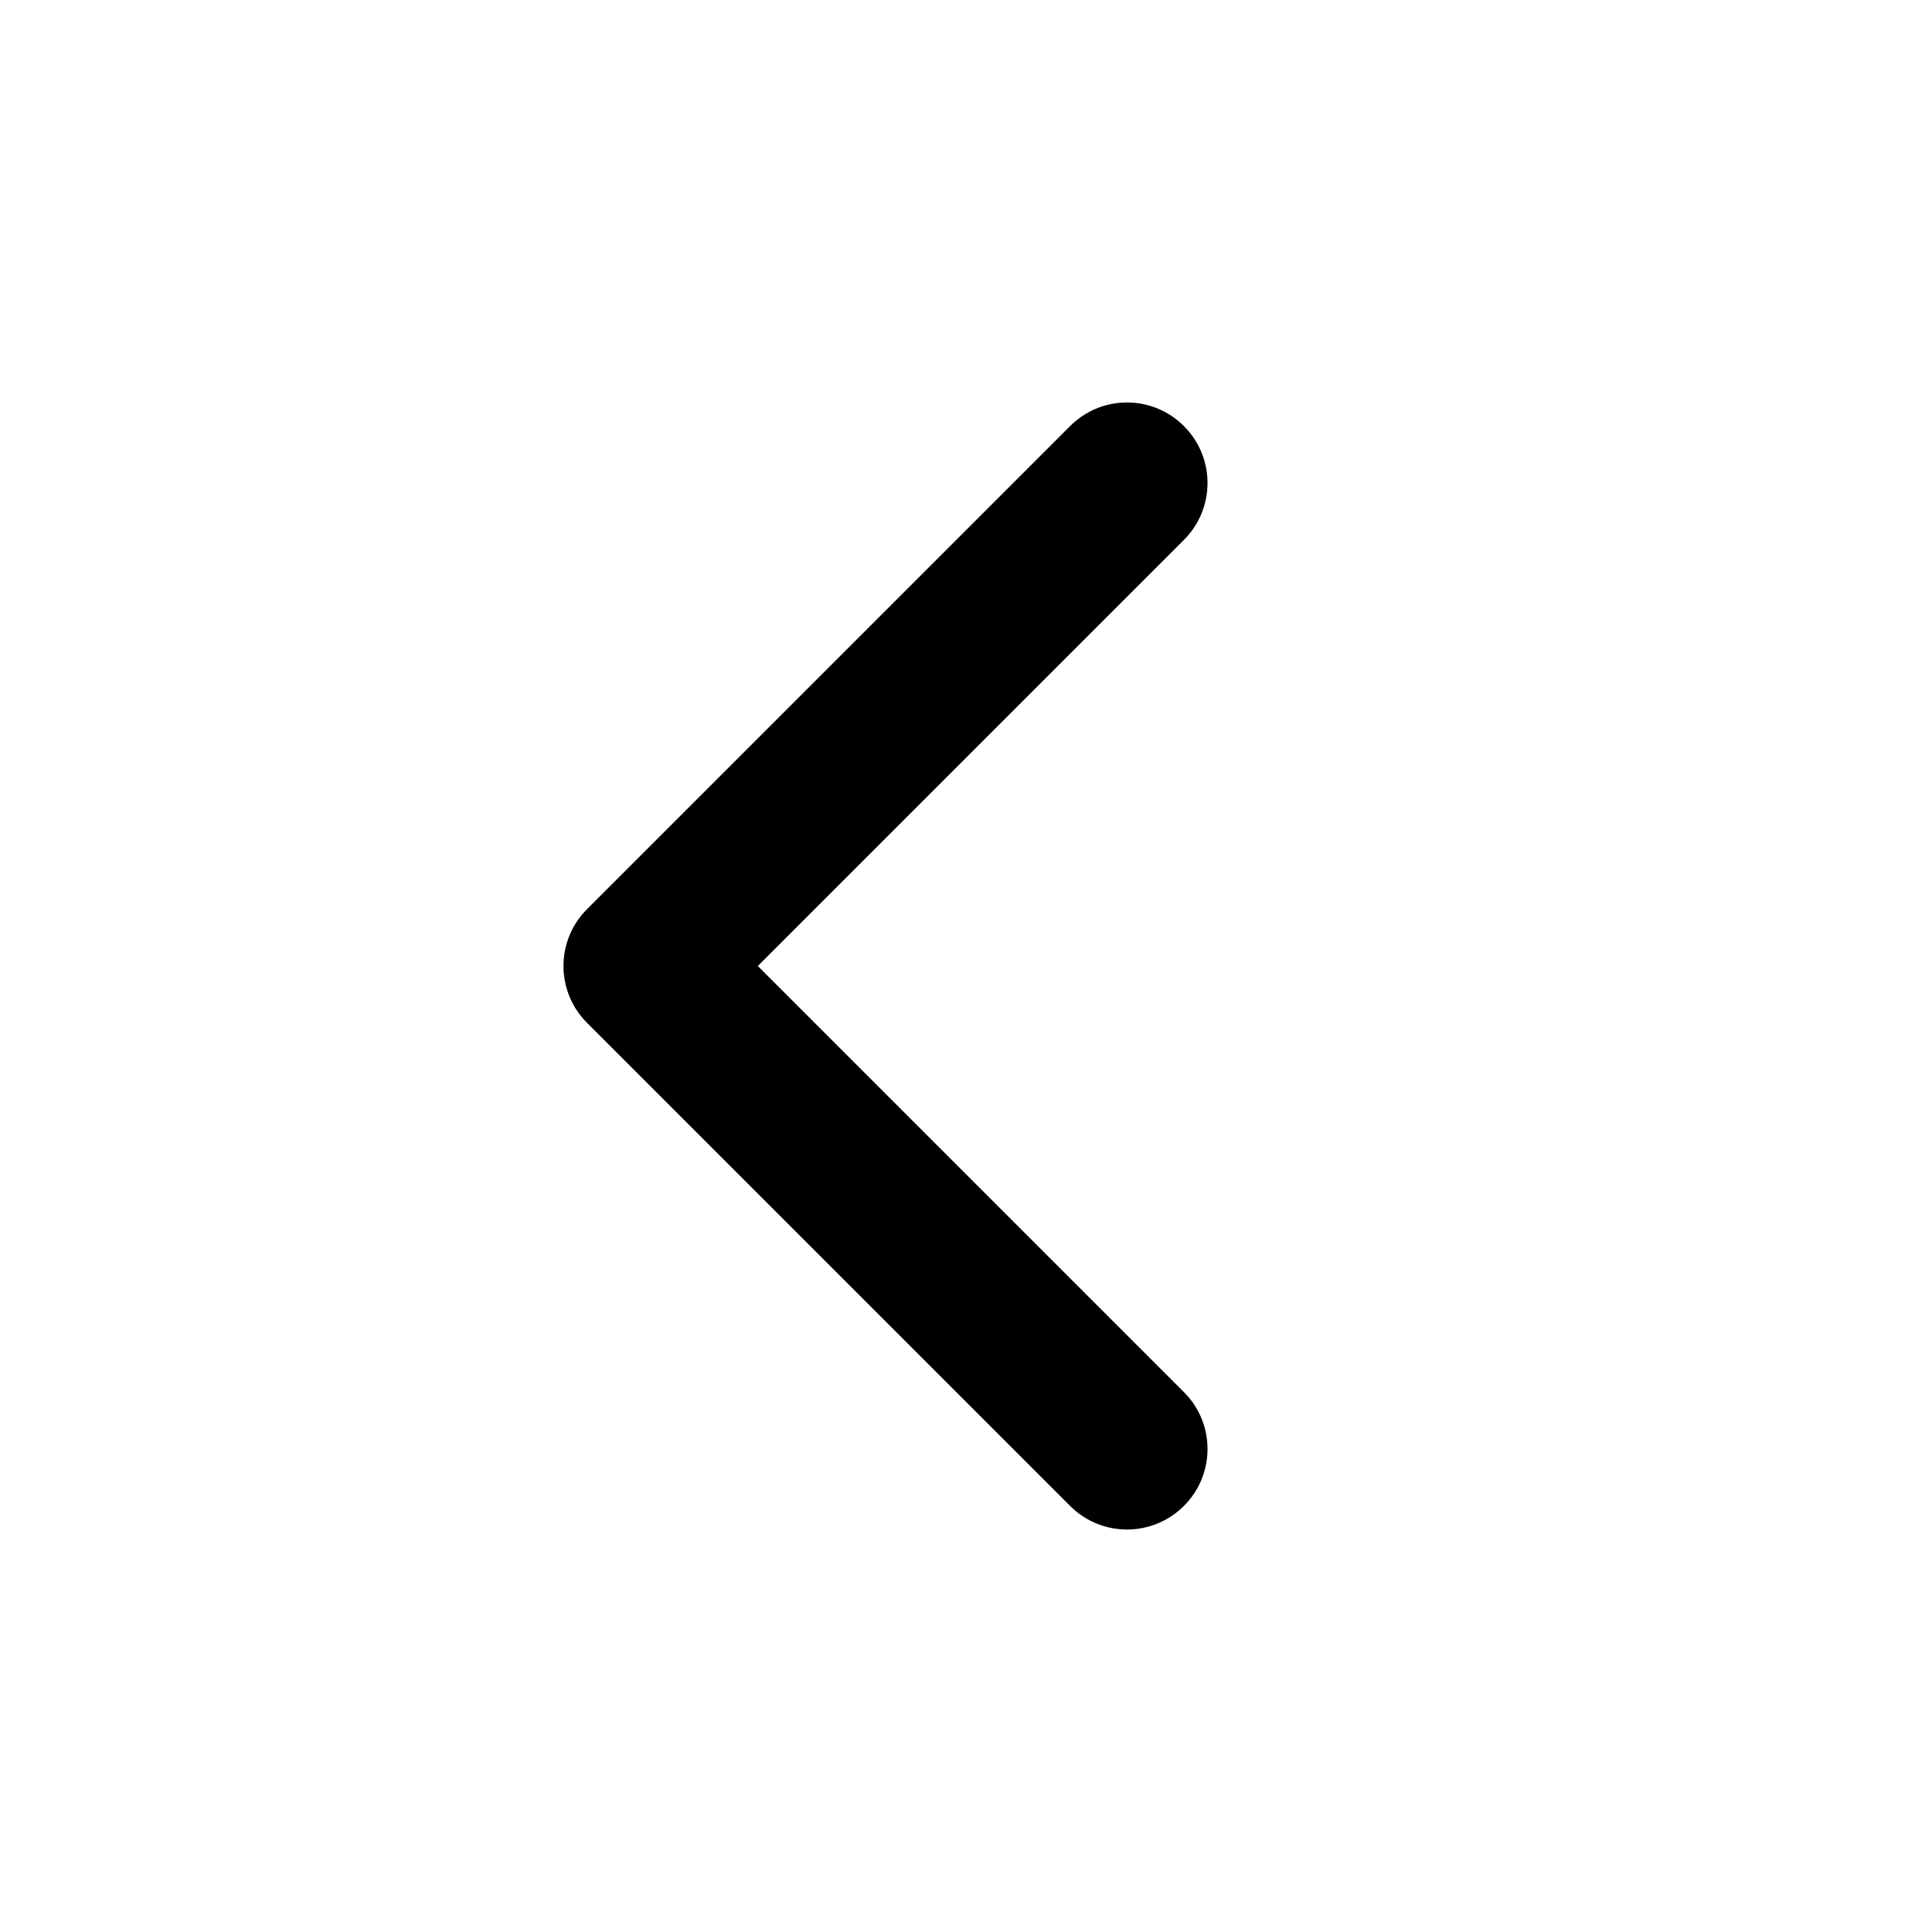
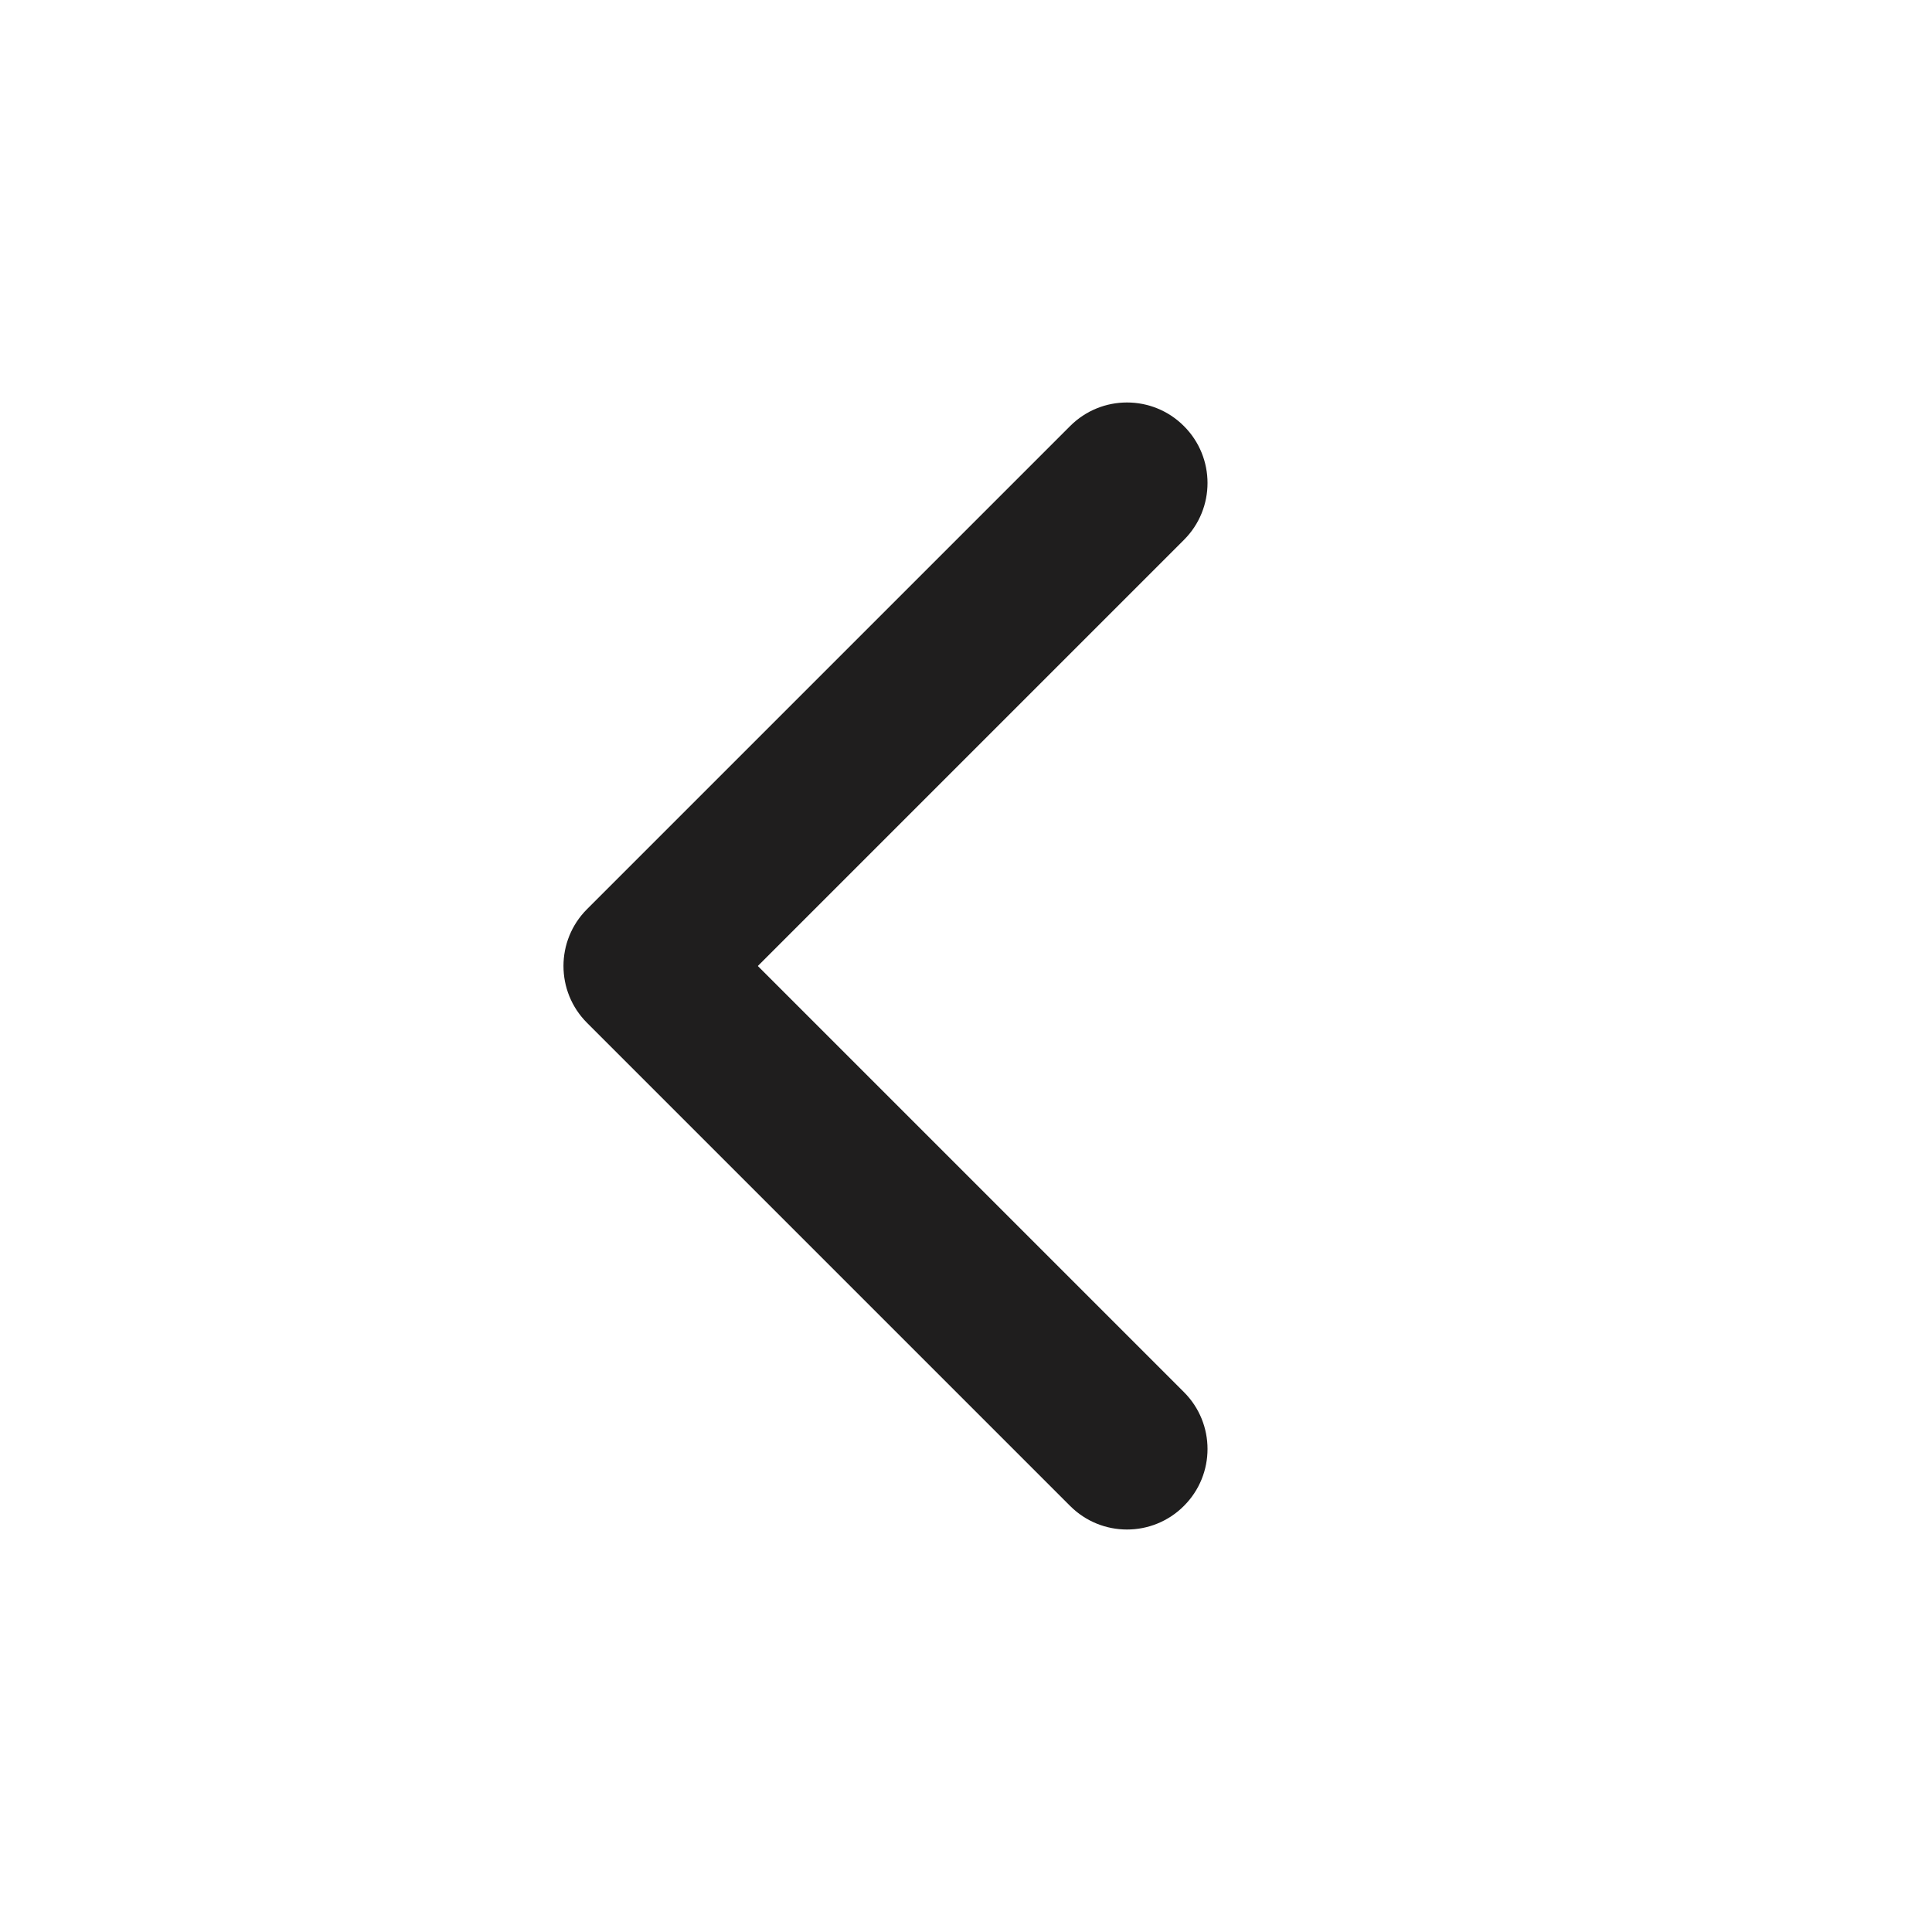
<svg xmlns="http://www.w3.org/2000/svg" width="24" height="24" viewBox="0 0 24 24" fill="none">
-   <path fill-rule="evenodd" clip-rule="evenodd" d="M14.707 18.707C15.098 18.317 15.098 17.683 14.707 17.293L9.414 12L14.707 6.707C15.098 6.317 15.098 5.683 14.707 5.293C14.317 4.902 13.683 4.902 13.293 5.293L7.293 11.293C6.902 11.683 6.902 12.317 7.293 12.707L13.293 18.707C13.683 19.098 14.317 19.098 14.707 18.707Z" fill="black" />
+   <path fill-rule="evenodd" clip-rule="evenodd" d="M14.707 18.707C15.098 18.317 15.098 17.683 14.707 17.293L9.414 12L14.707 6.707C15.098 6.317 15.098 5.683 14.707 5.293C14.317 4.902 13.683 4.902 13.293 5.293L7.293 11.293C6.902 11.683 6.902 12.317 7.293 12.707L13.293 18.707C13.683 19.098 14.317 19.098 14.707 18.707Z" fill="#1F1E1E" />
</svg>
